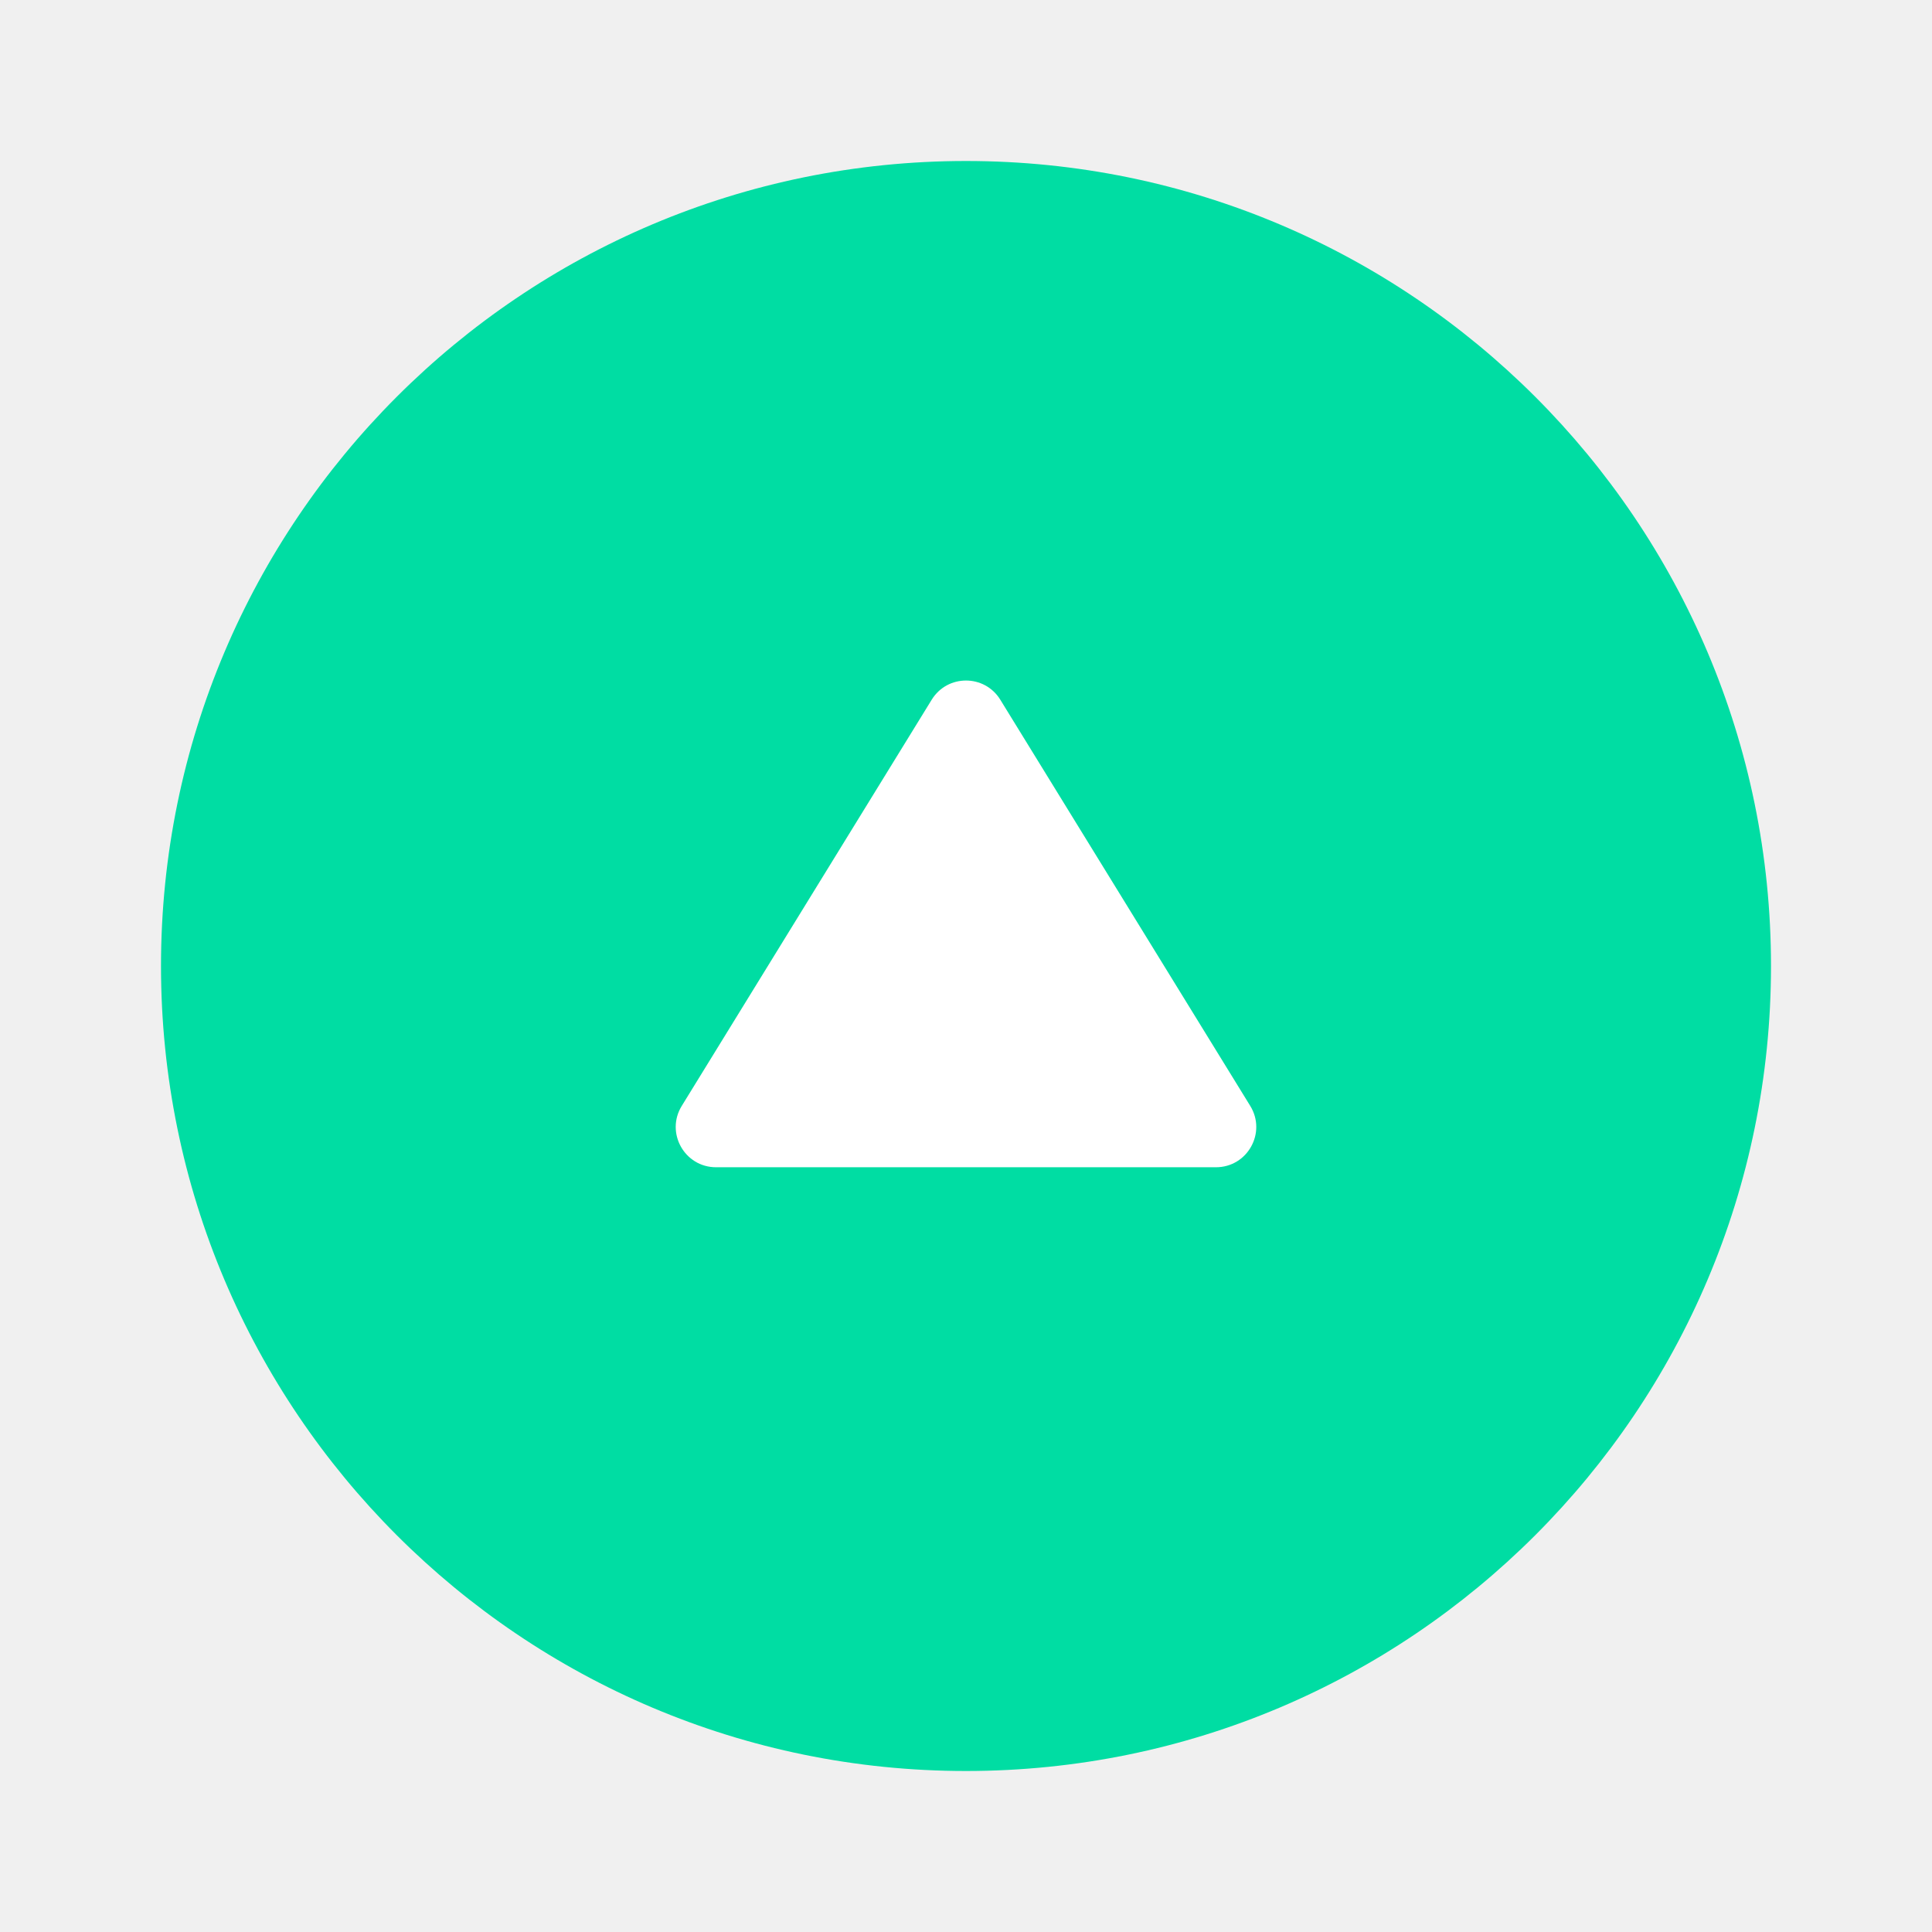
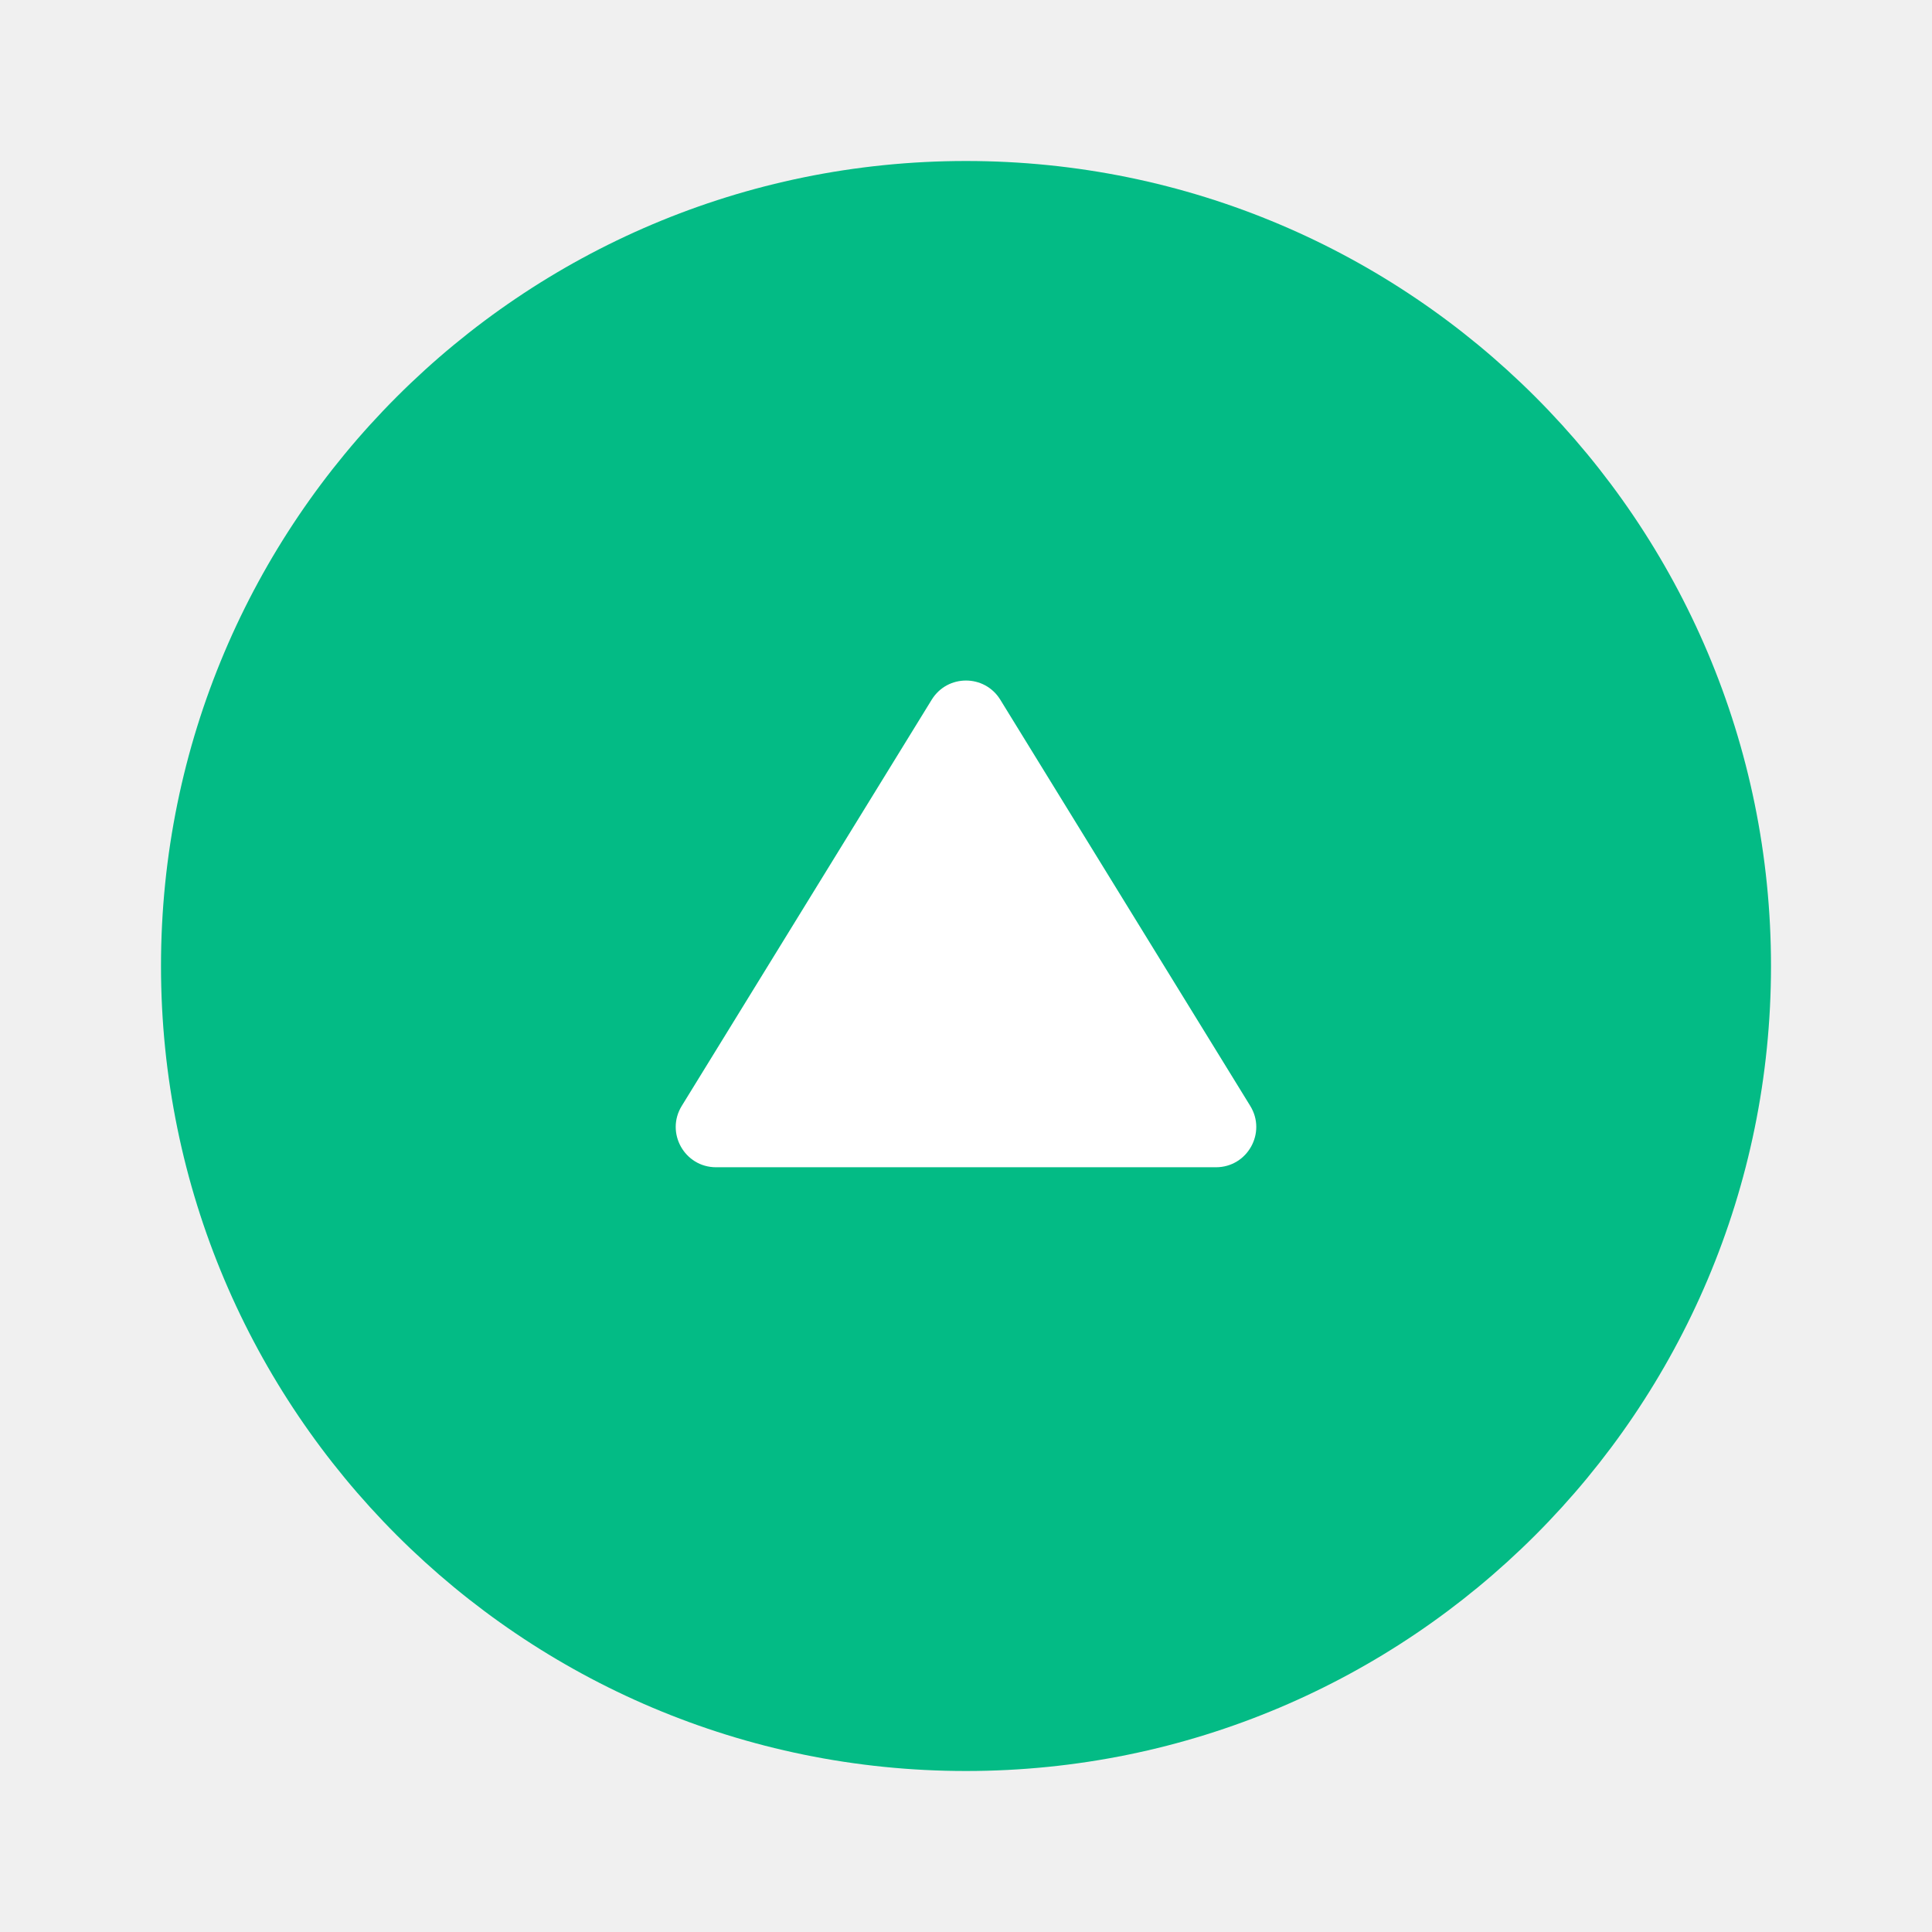
<svg xmlns="http://www.w3.org/2000/svg" width="48" height="48" viewBox="0 0 48 48" fill="none">
-   <path d="M24 44C35.046 44 44 35.046 44 24C44 12.954 35.046 4 24 4C12.954 4 4 12.954 4 24C4 35.046 12.954 44 24 44Z" fill="#00DDA3" />
+   <path d="M24 44C35.046 44 44 35.046 44 24C44 12.954 35.046 4 24 4C12.954 4 4 12.954 4 24C4 35.046 12.954 44 24 44Z" fill="#03bb85" />
  <path d="M24.852 17.384C24.461 16.749 23.539 16.749 23.148 17.384L16.938 27.476C16.528 28.142 17.007 29 17.79 29H30.21C30.993 29 31.472 28.142 31.062 27.476L24.852 17.384Z" fill="white" />
</svg>
